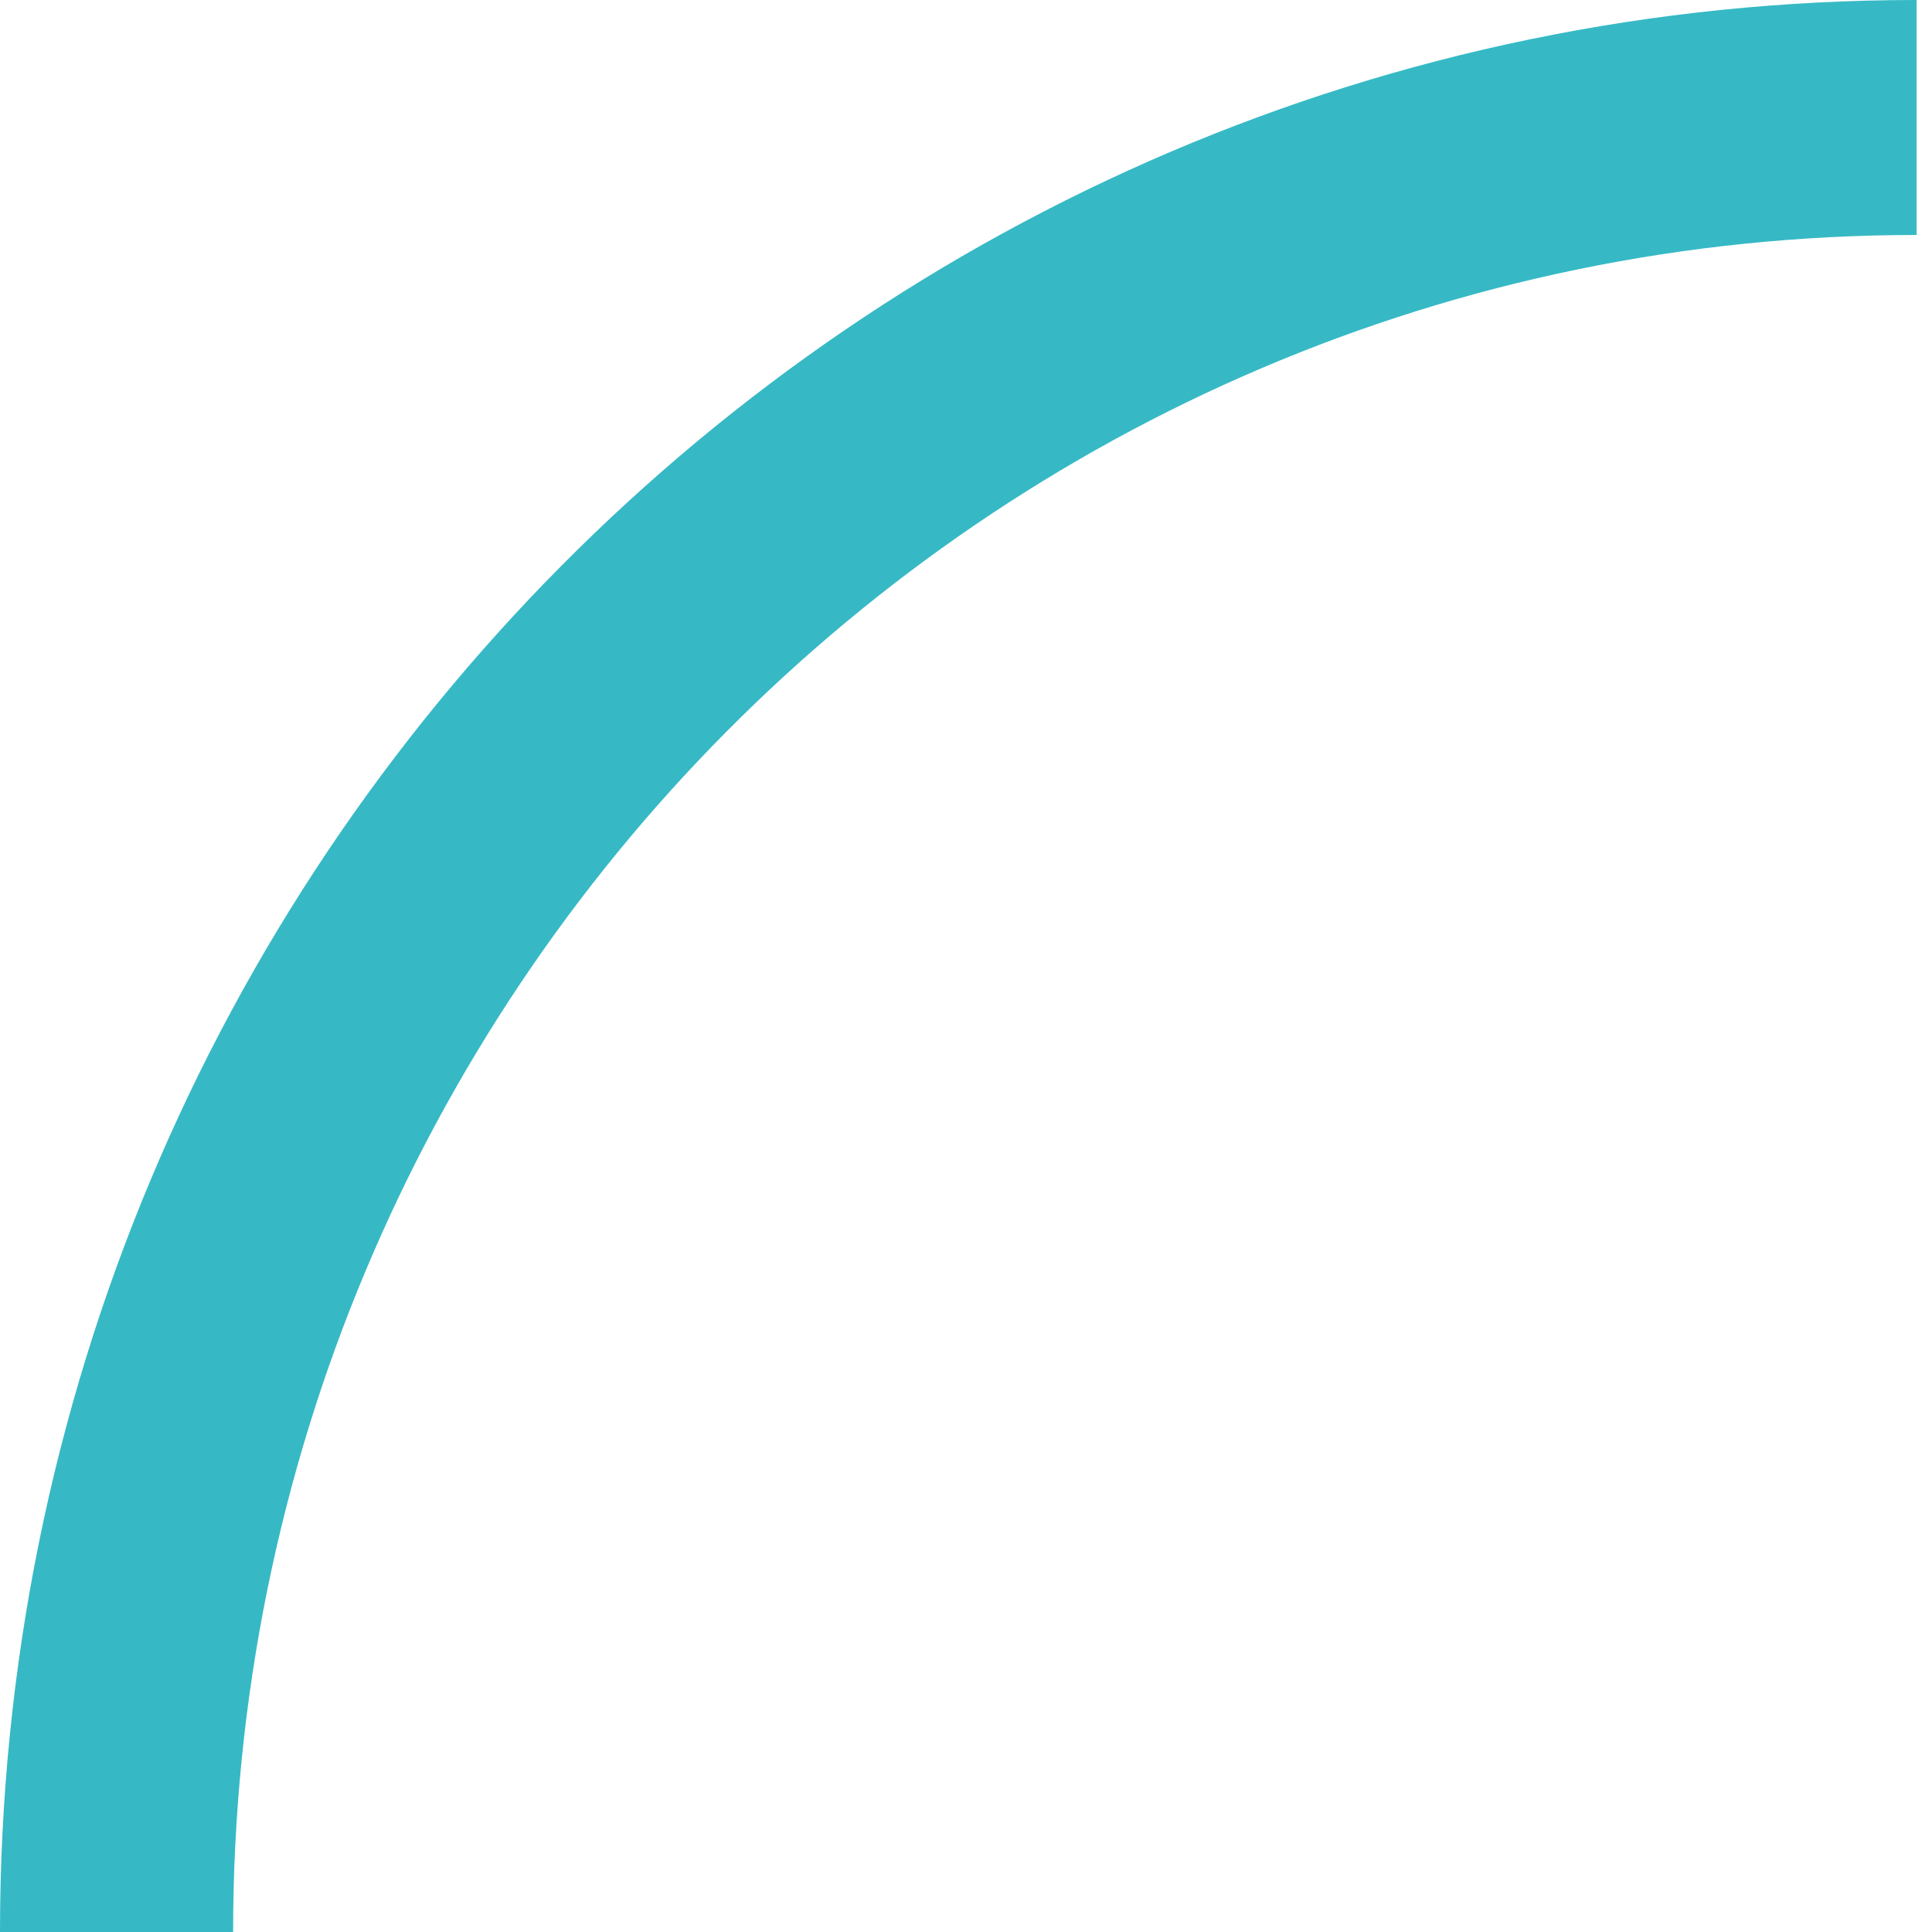
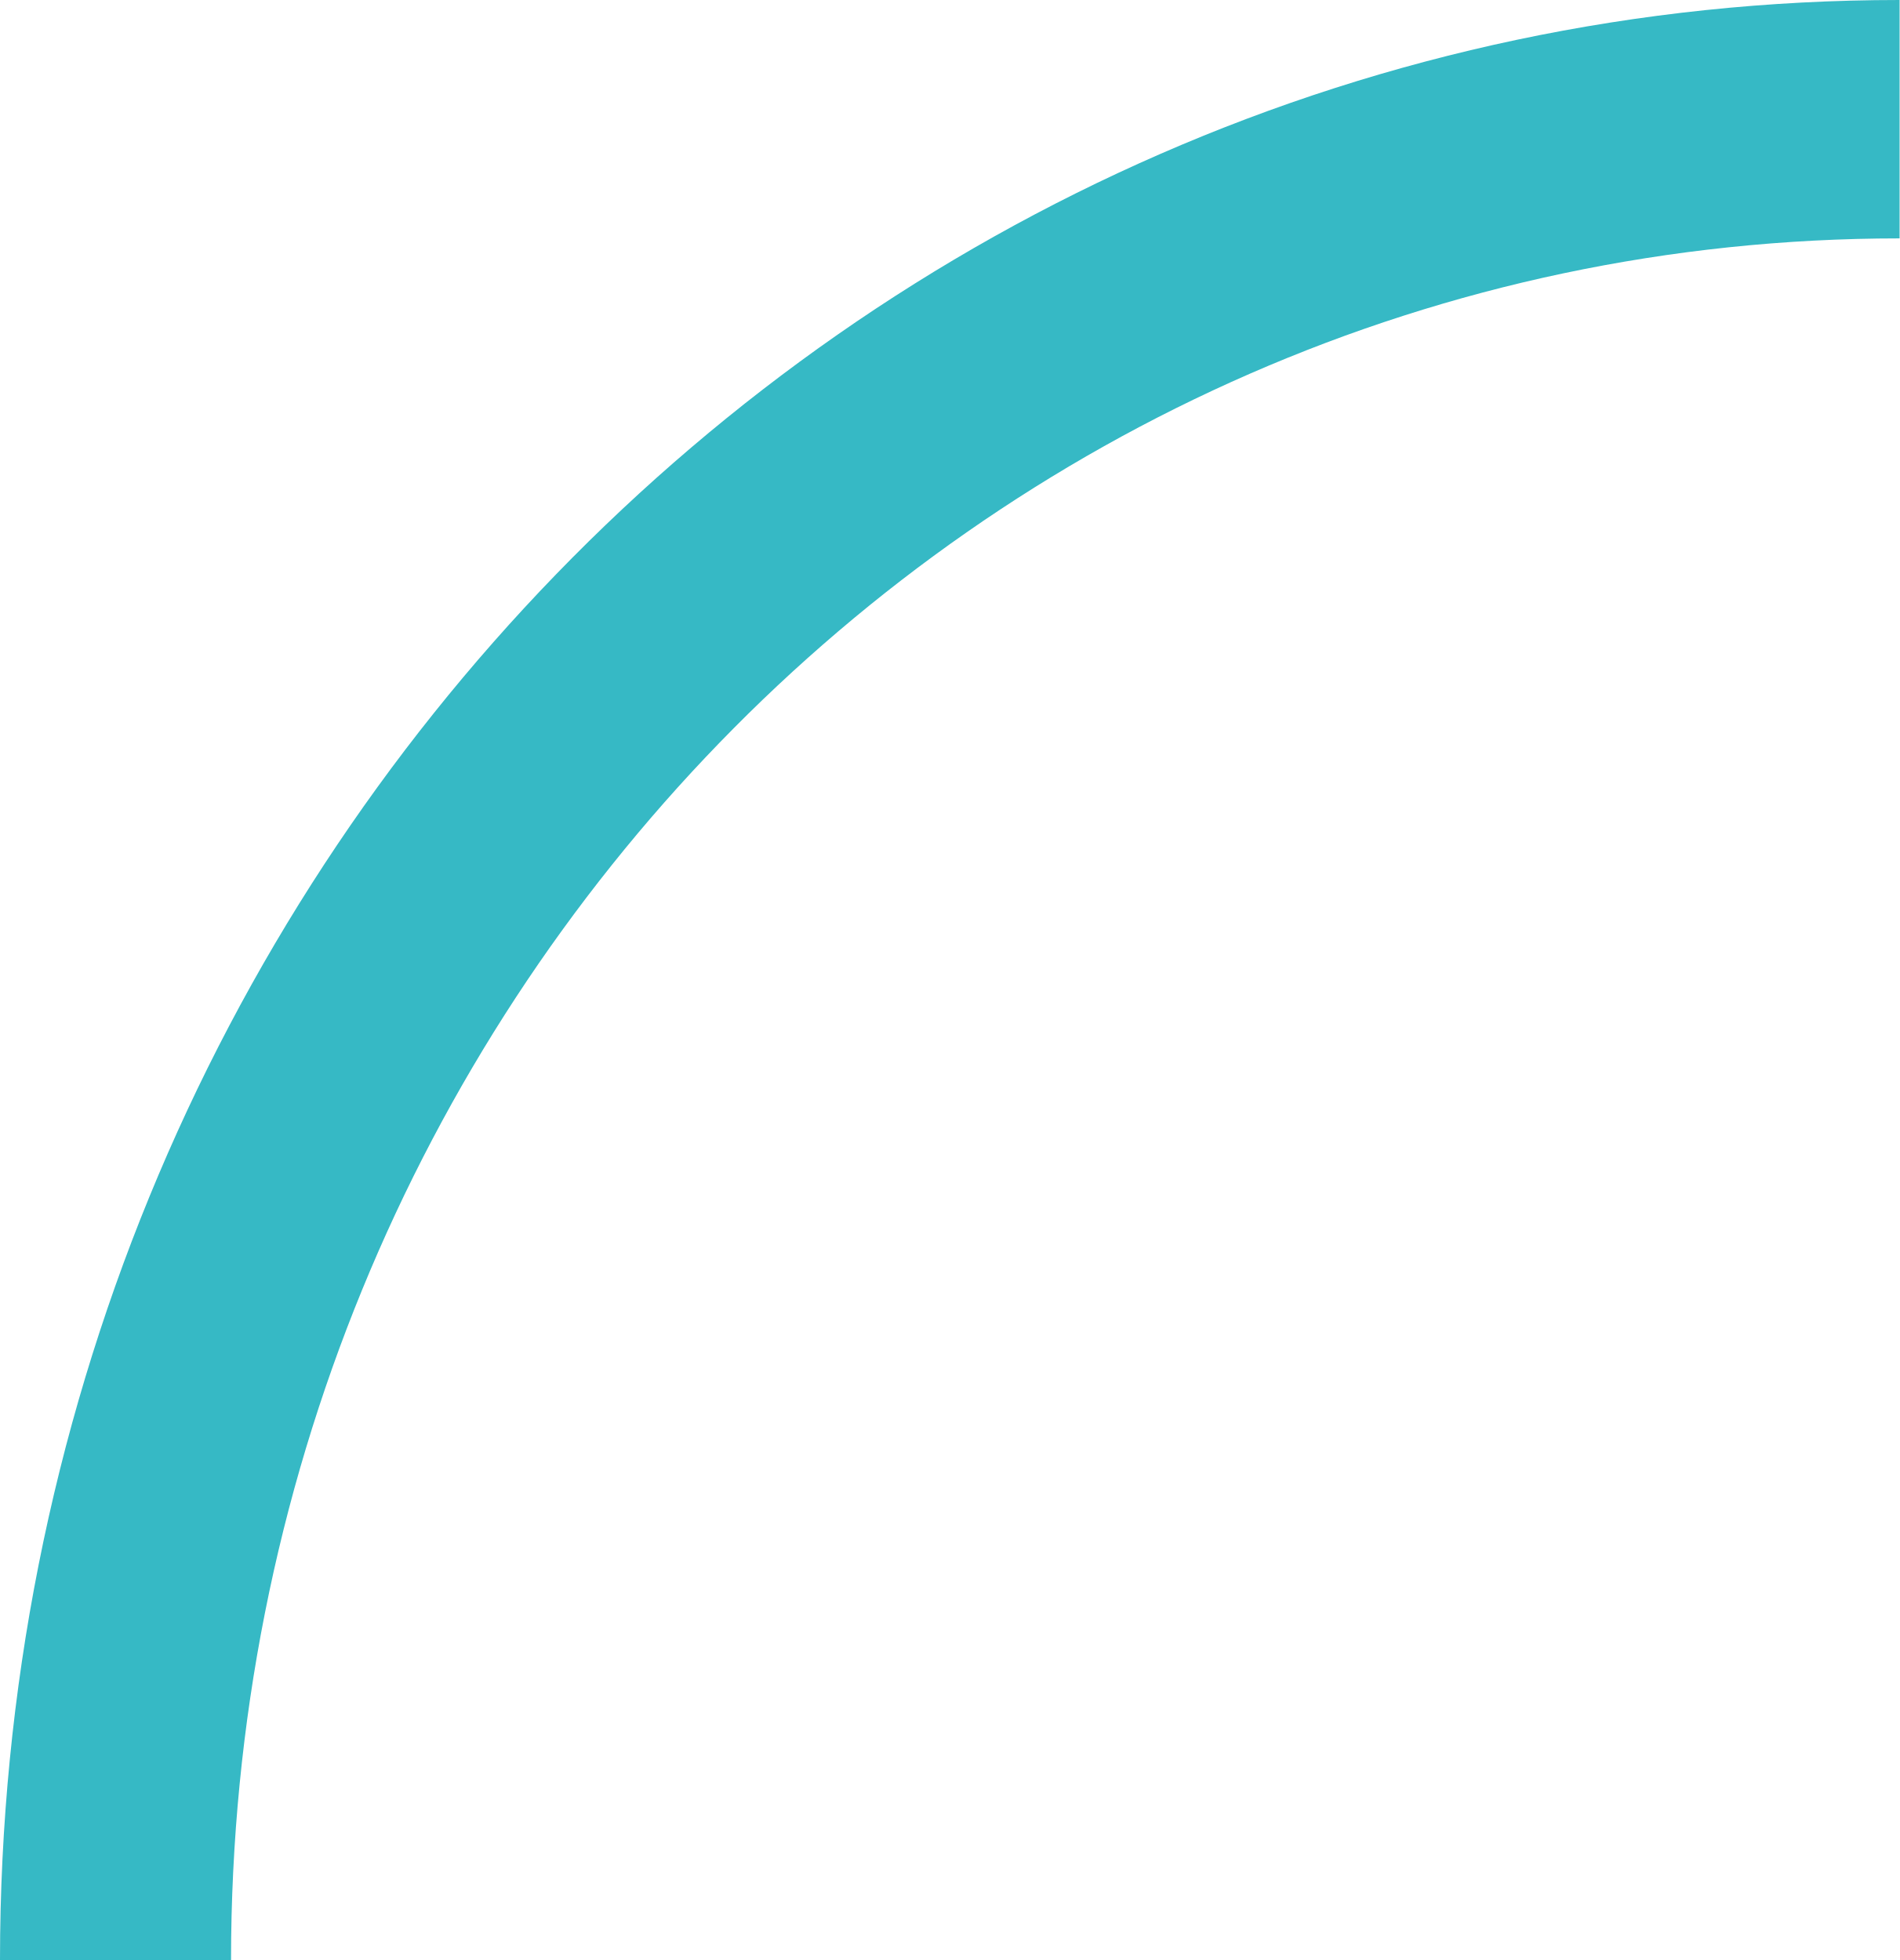
- <svg xmlns="http://www.w3.org/2000/svg" width="121" height="122" viewBox="0 0 121 122" fill="none">
-   <path d="M121 14.838V0C54.168 0 0 54.616 0 122H14.717C14.717 62.804 62.289 14.838 121 14.838Z" fill="#36B9C5" />
+ <svg xmlns="http://www.w3.org/2000/svg" width="125" height="129" viewBox="0 0 125 129" fill="none">
+   <path d="M125 15.69V0C55.959 0 0 57.75 0 129H15.203C15.203 66.407 64.348 15.69 125 15.69Z" fill="#36B9C5" />
</svg>
